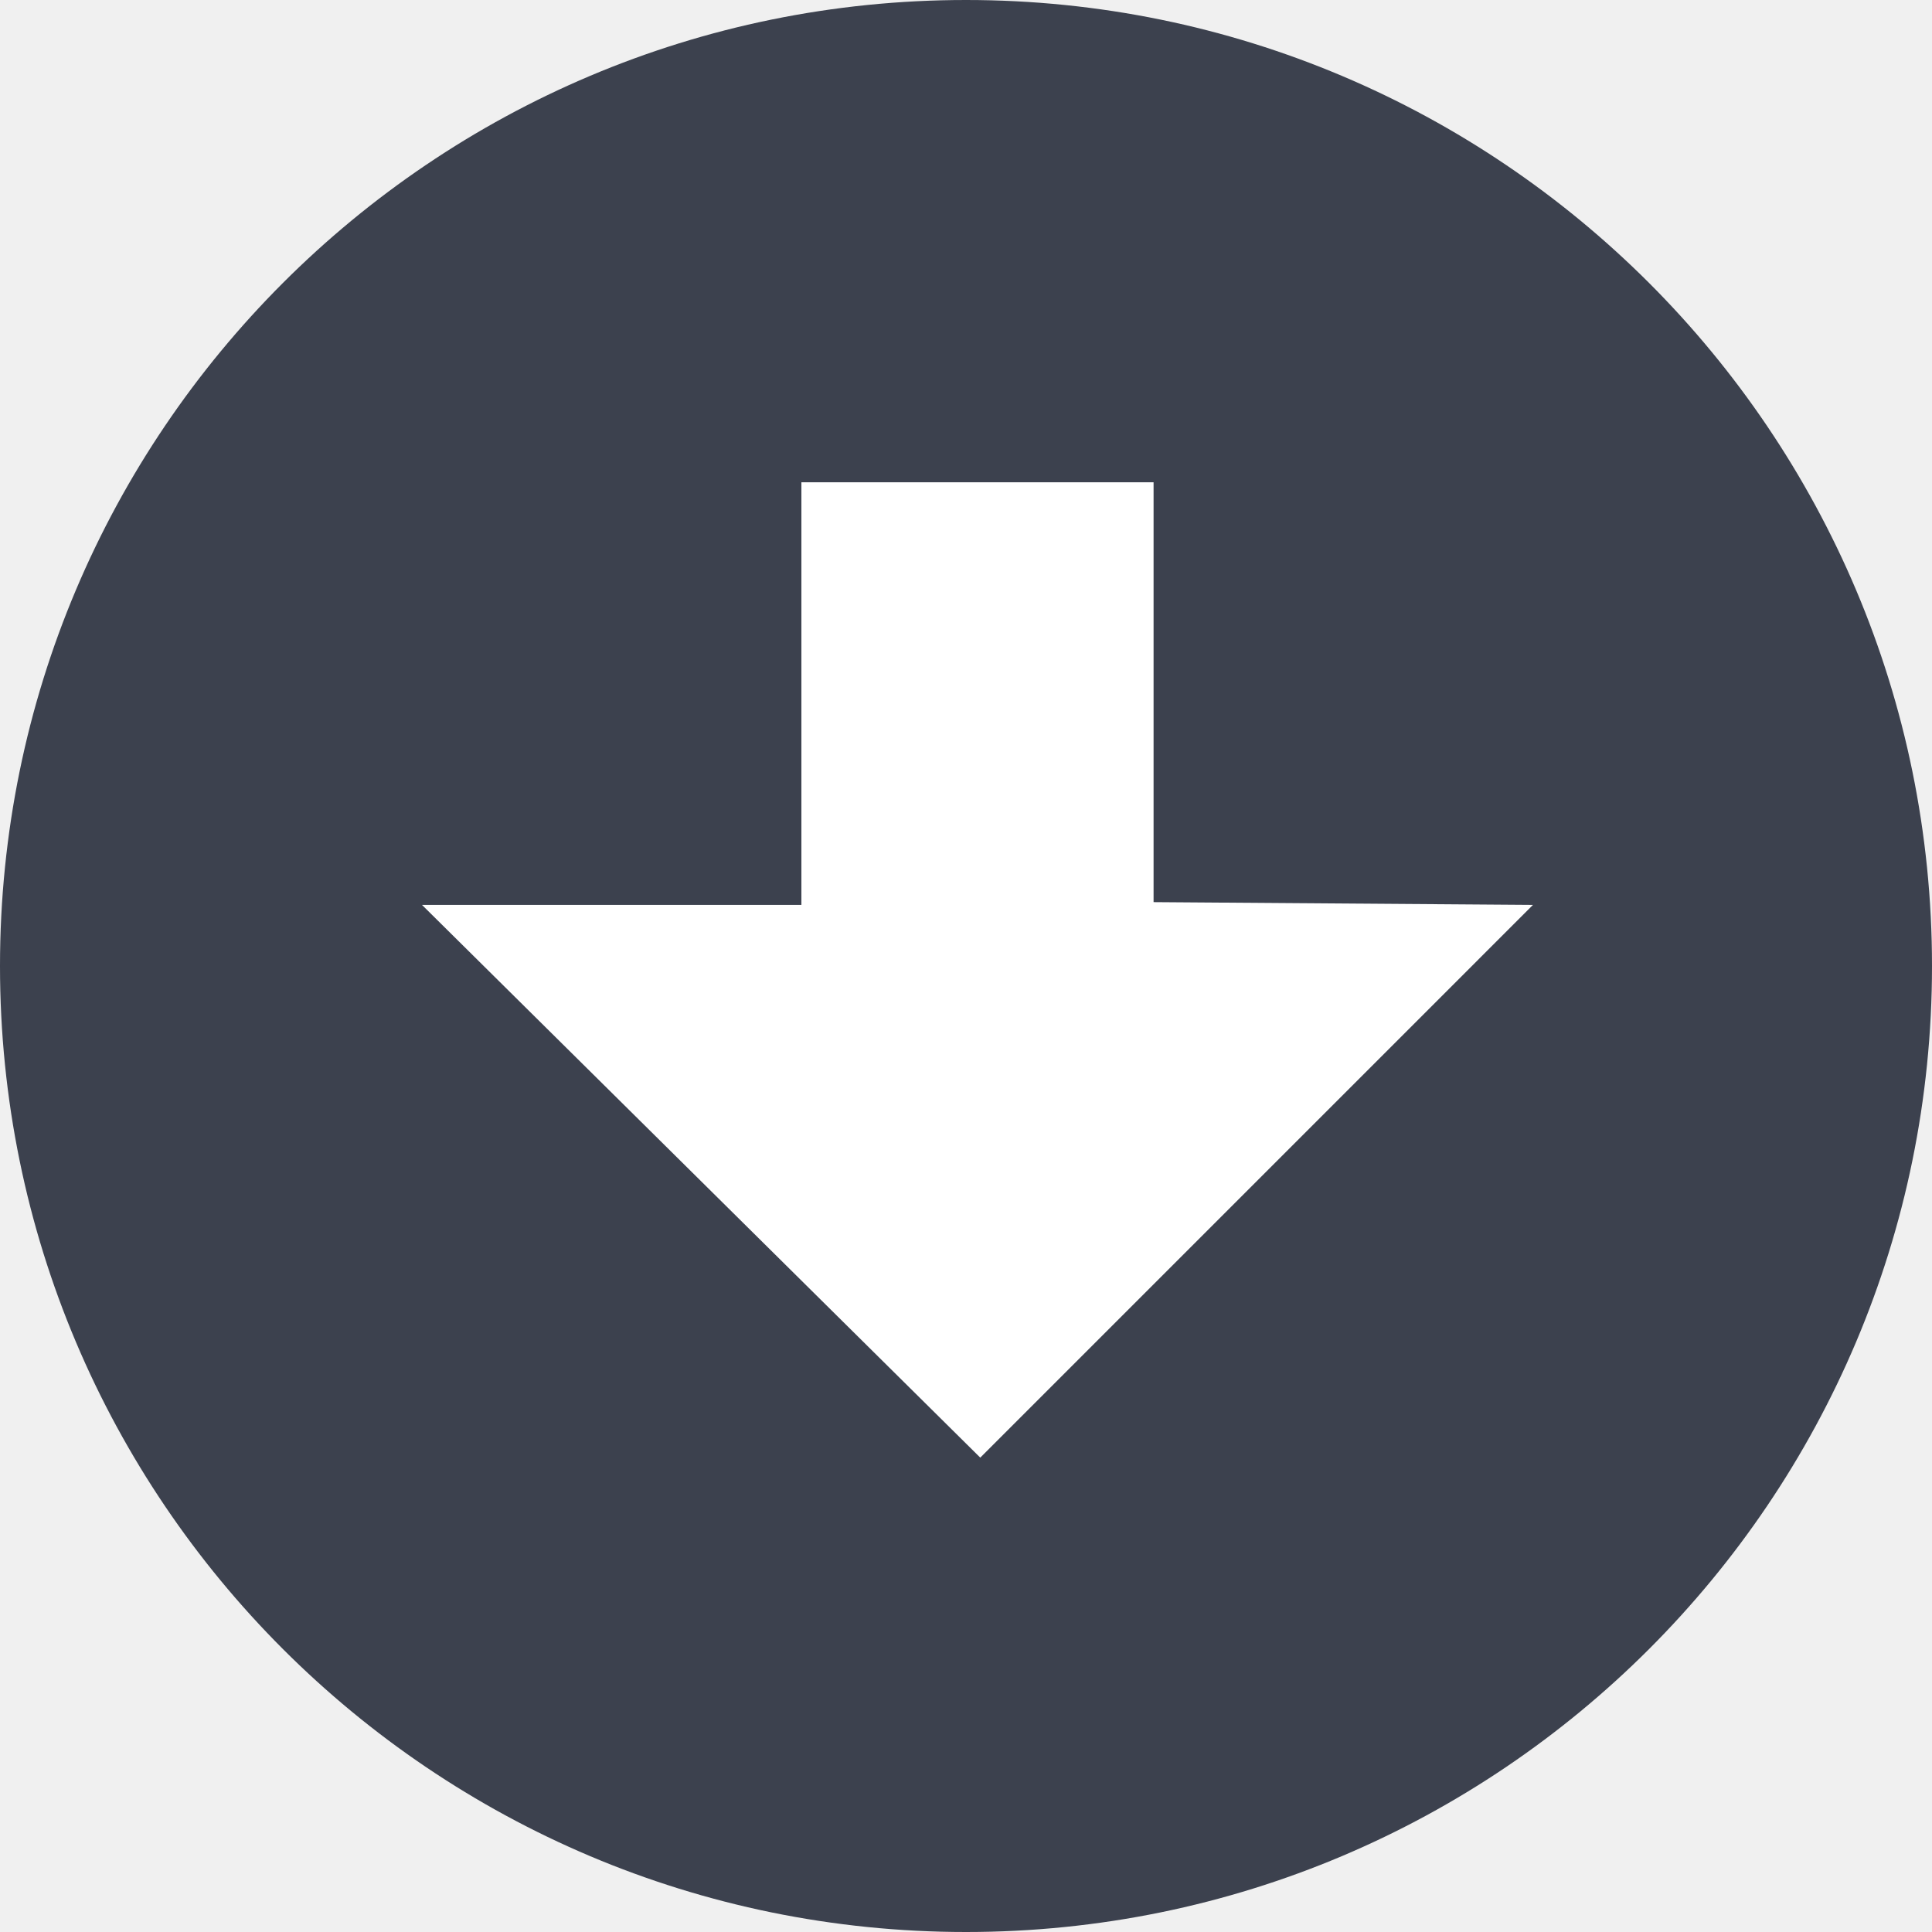
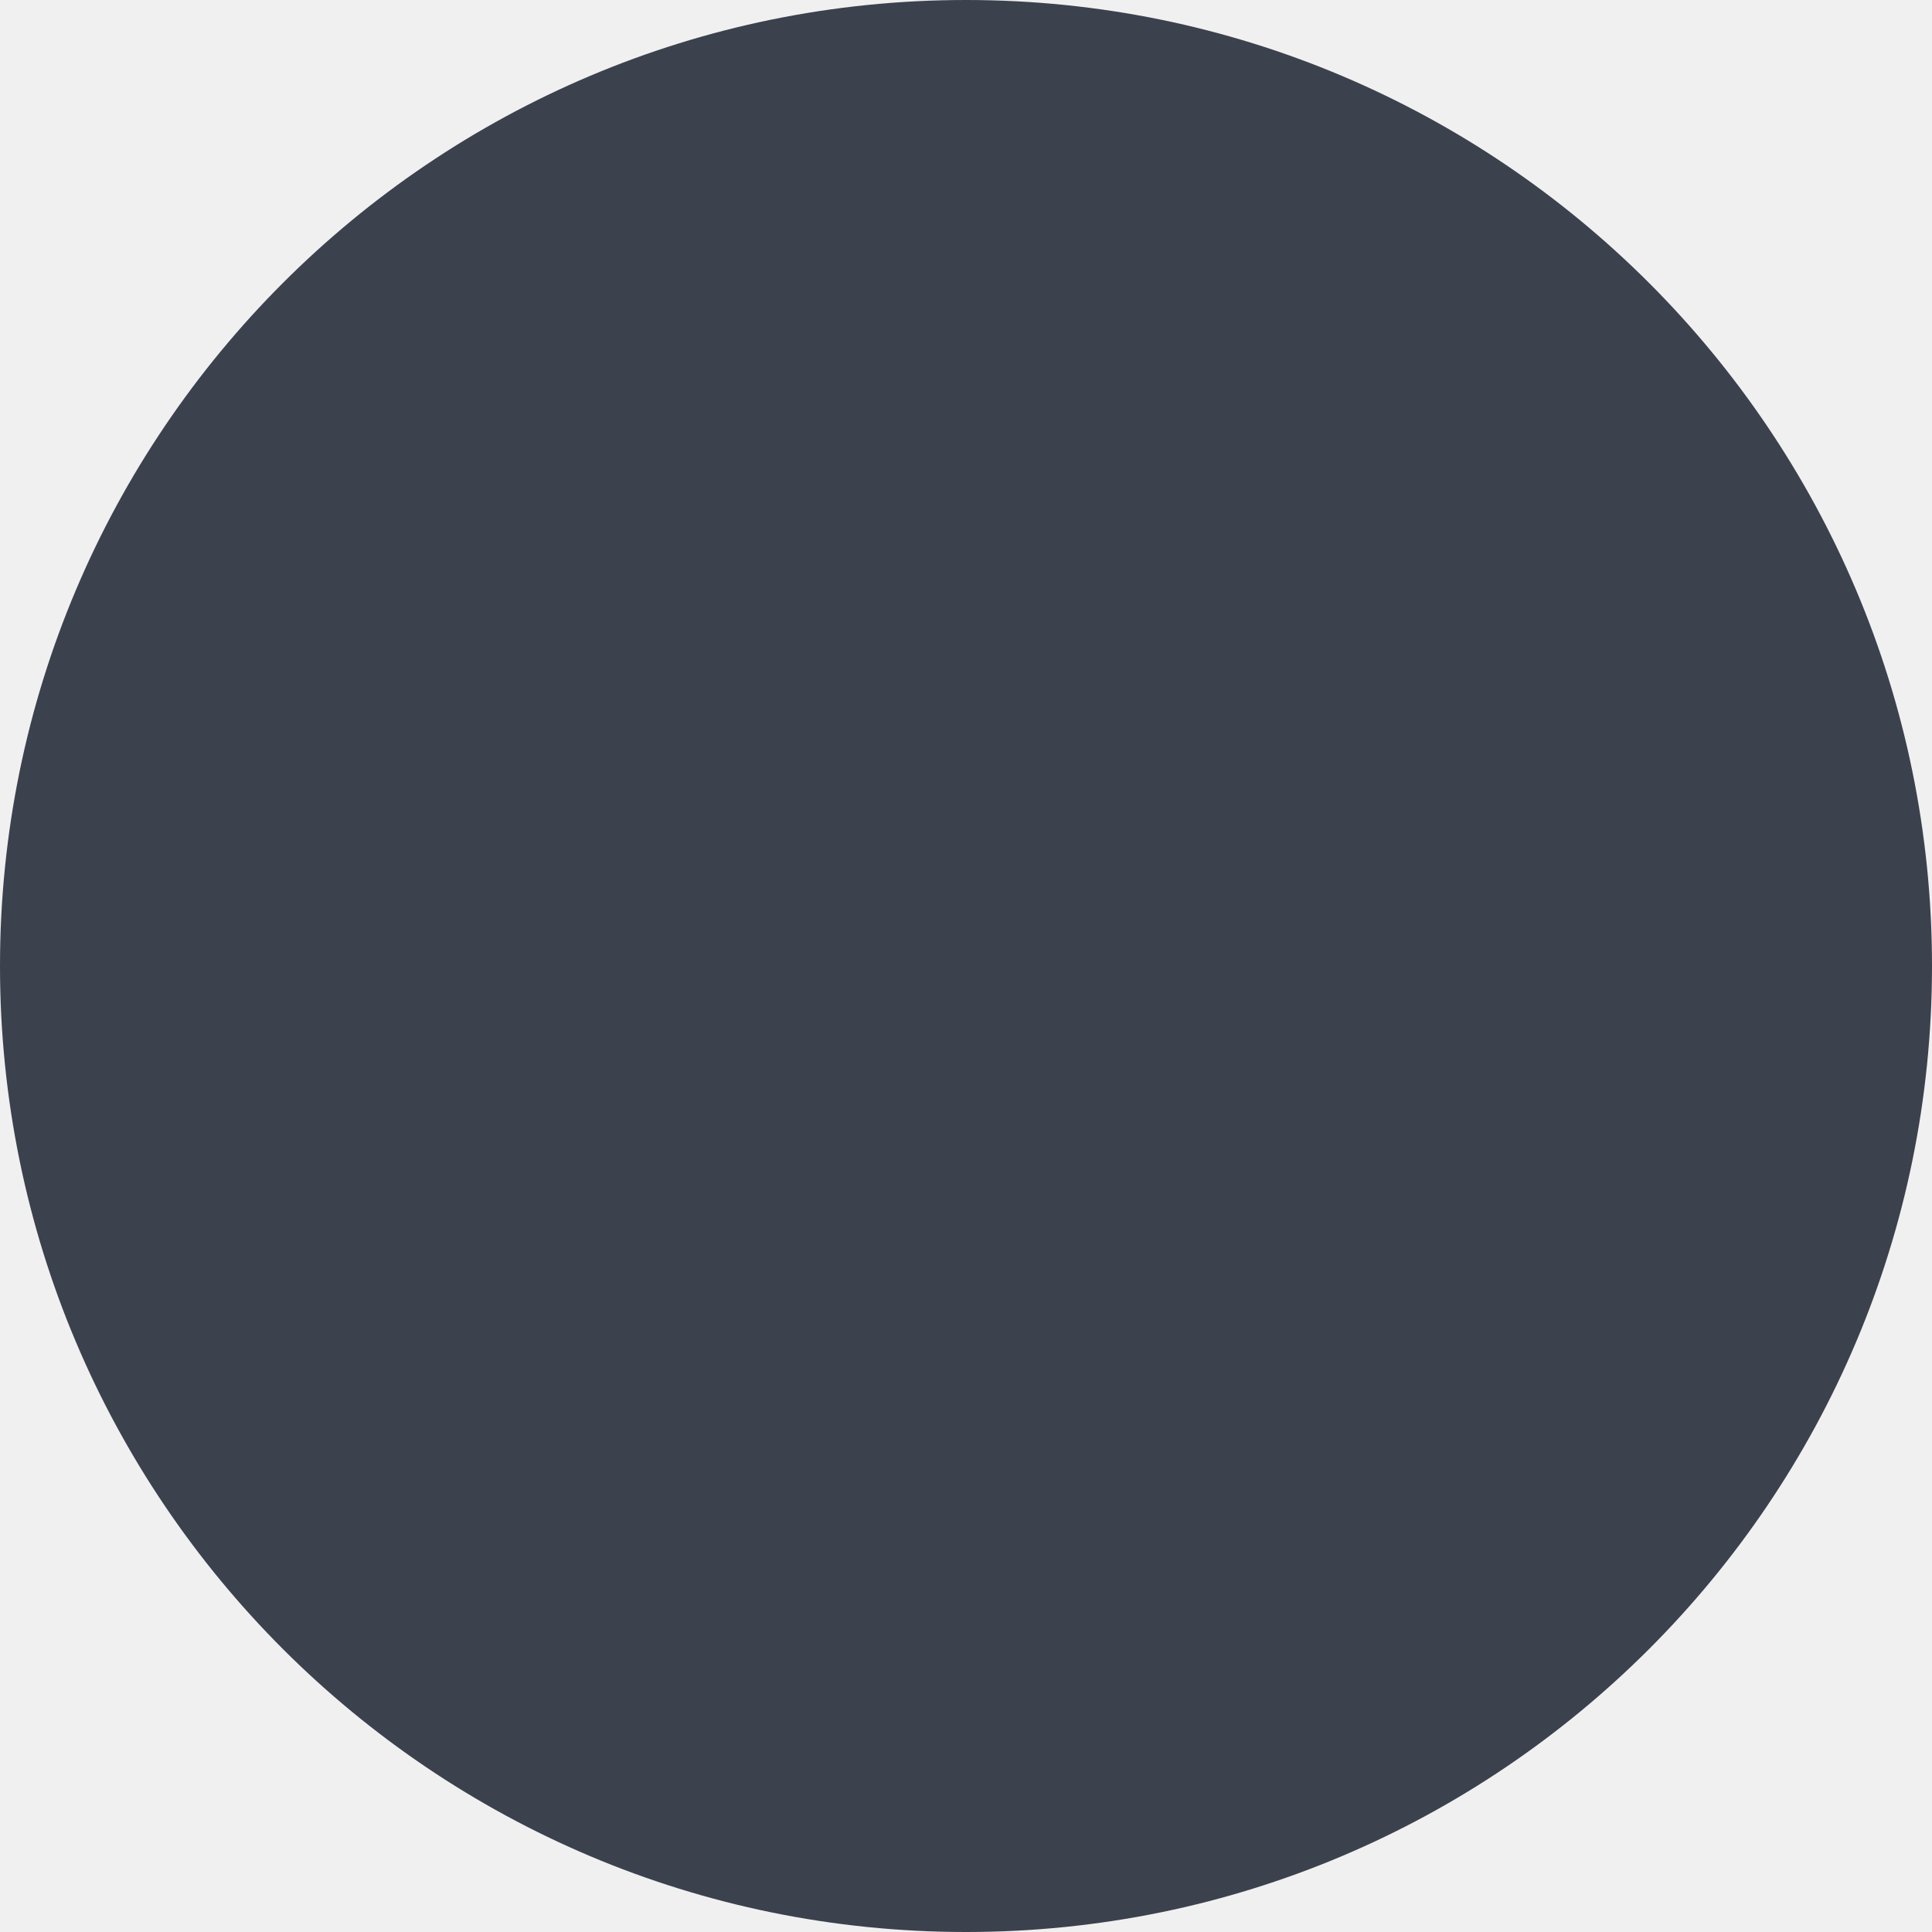
<svg xmlns="http://www.w3.org/2000/svg" width="64.096" height="64.096" viewBox="0 0 64.096 64.096">
  <defs>
-     <style>
-             .cls-1{fill:none}.cls-2{clip-path:url(#clip-path)}.cls-3{fill:#3c414e}.cls-4{fill:#fff}
-         </style>
+     <style>.cls-1{fill:none}.cls-2{clip-path:url(#clip-path)}.cls-3{fill:#3c414e}.cls-4{fill:#fff}</style>
    <clipPath id="clip-path">
-       <path d="M0 0h64.096v64.096H0z" class="cls-1" />
+       <path d="M0 0h64.096v64.096h-64.096z" class="cls-1" />
    </clipPath>
  </defs>
-   <g id="Component_29_1" class="cls-2" data-name="Component 29 – 1">
-     <ellipse id="Ellipse_738" cx="32.048" cy="32.048" class="cls-3" data-name="Ellipse 738" rx="32.048" ry="32.048" />
-     <path id="Path_1565" d="M984.99 80.747l18.337-18.337 18.521 18.337h-12.587v14.021h-11.684V80.839z" class="cls-4" data-name="Path 1565" transform="rotate(-180 517.924 55.384)" />
+   <g id="Component_29_1" class="cls-2">
+     <ellipse id="Ellipse_738" cx="32.048" cy="32.048" class="cls-3" rx="32.048" ry="32.048" />
+     <path id="Path_1565" d="M-984.99-80.747l-18.337 18.337-18.521-18.337h12.587v-14.021h11.684v13.929z" class="cls-4" />
  </g>
</svg>
